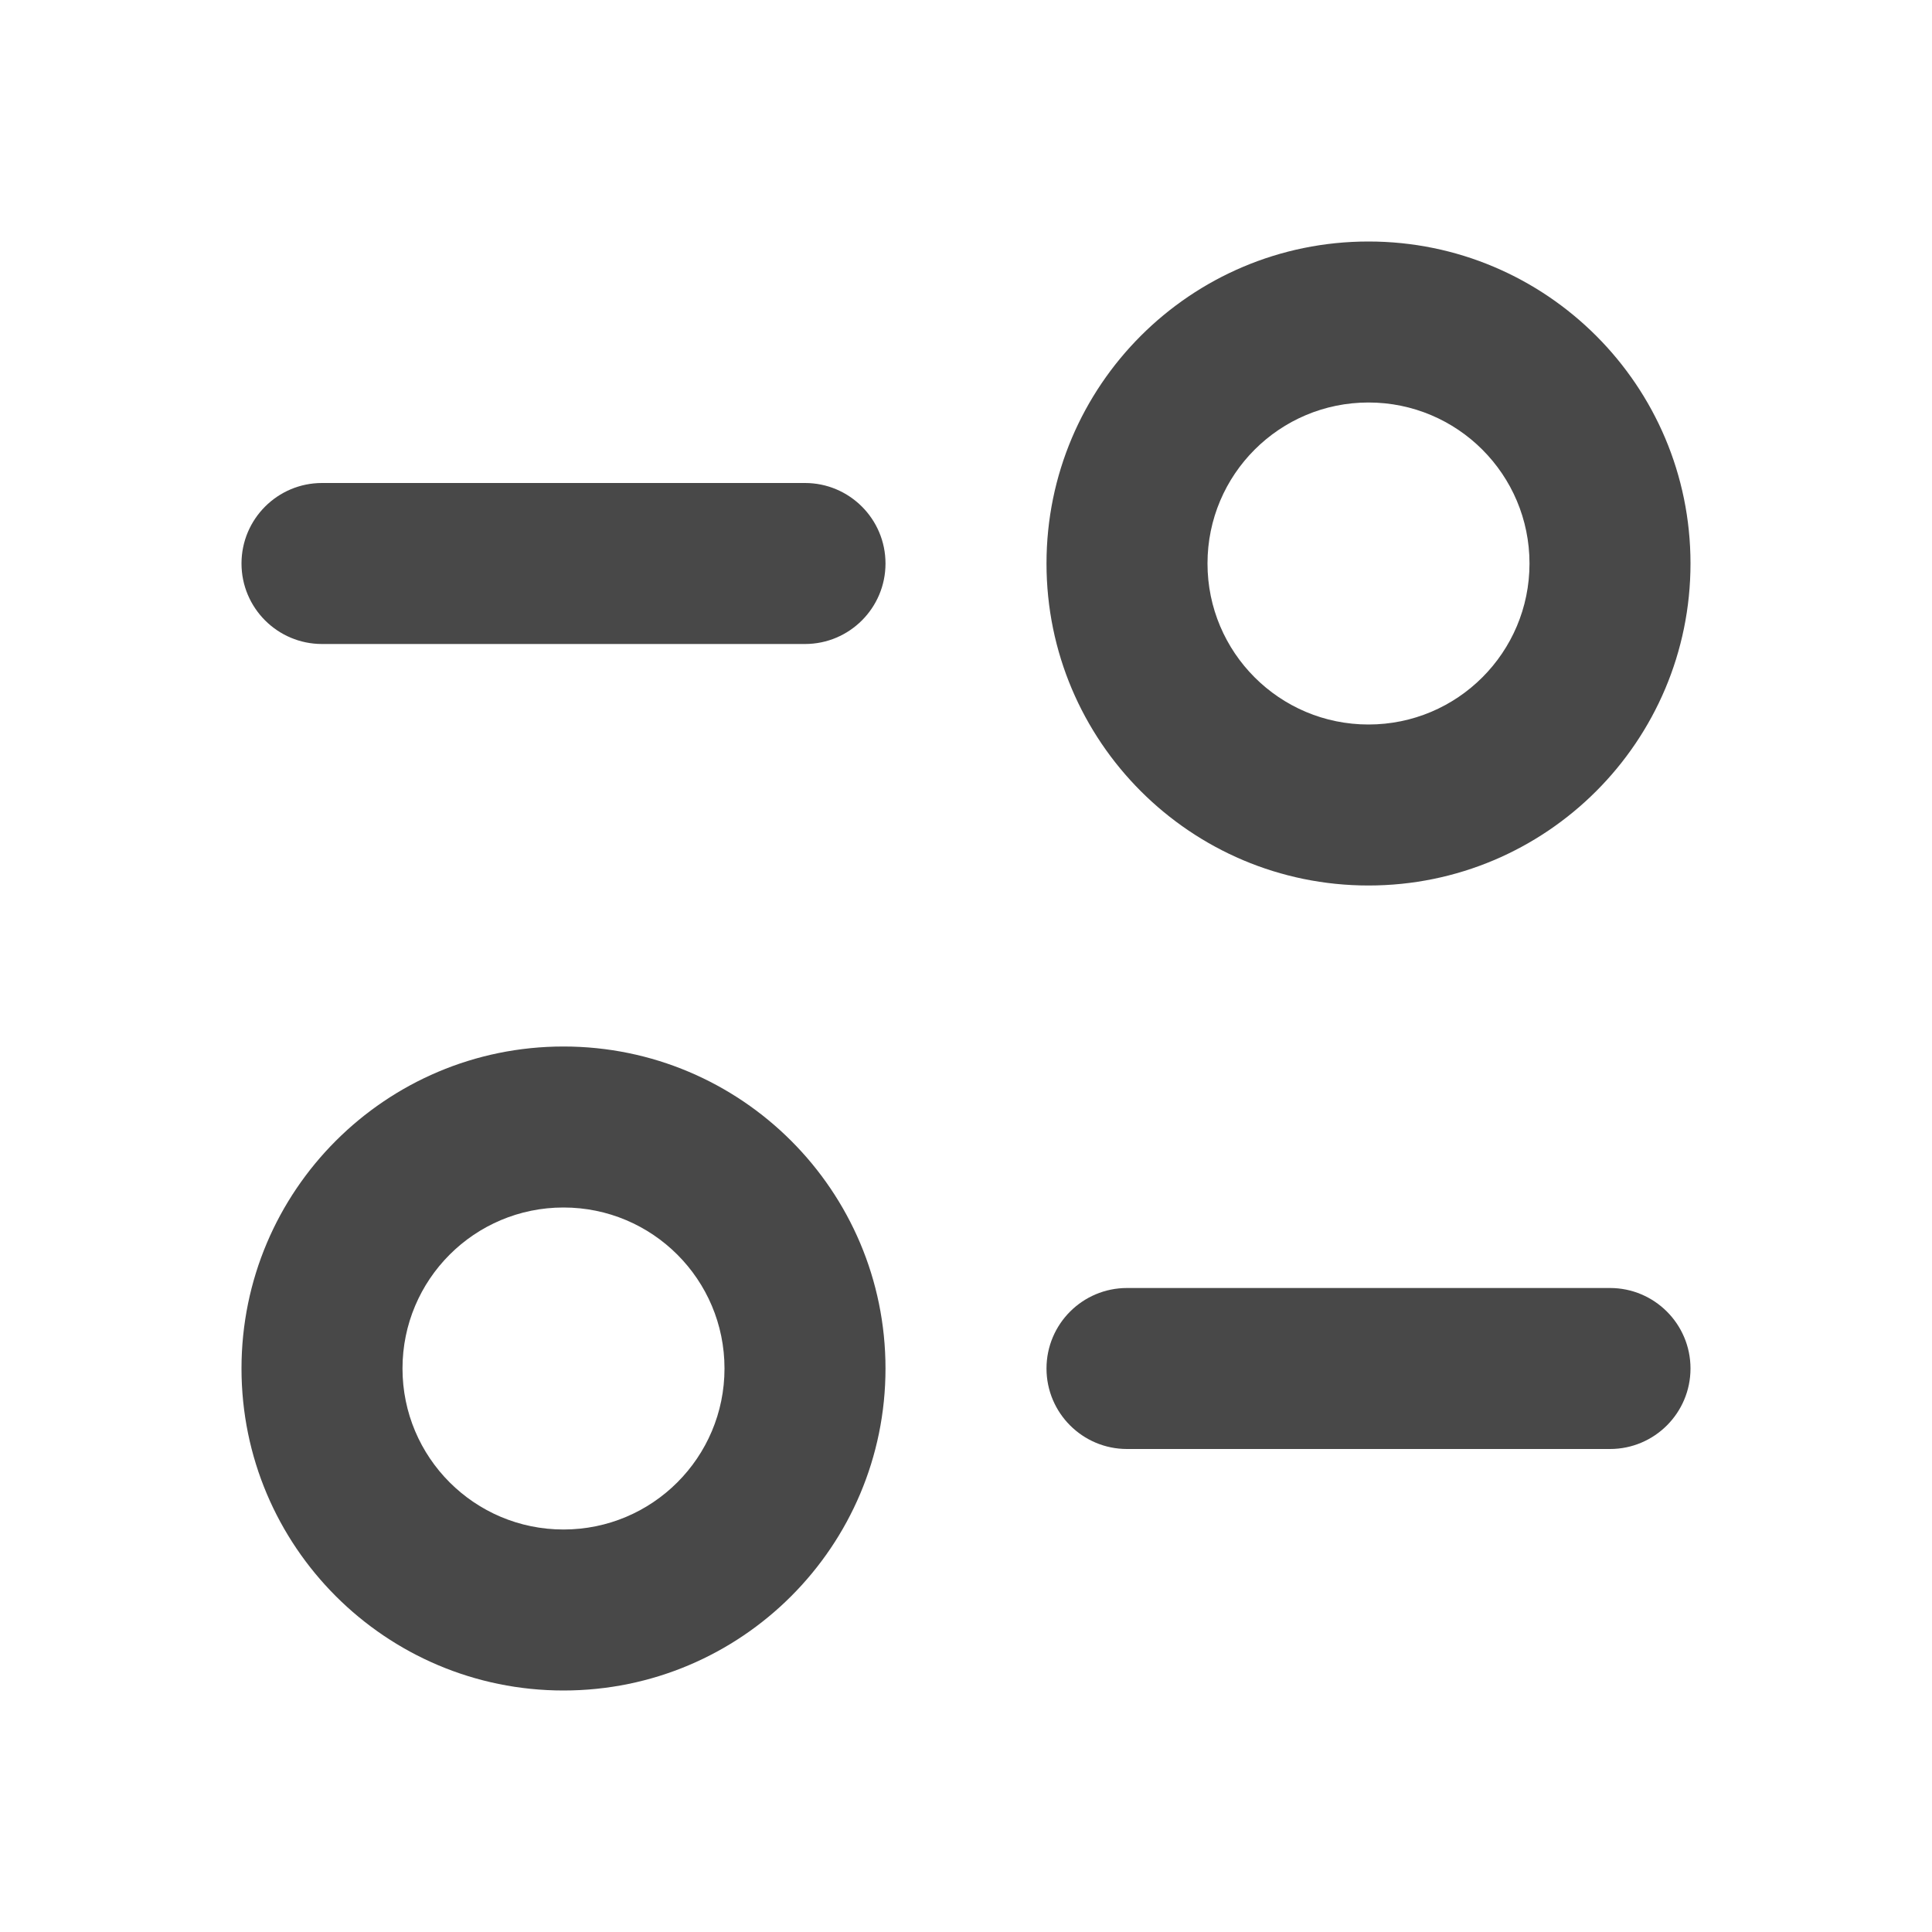
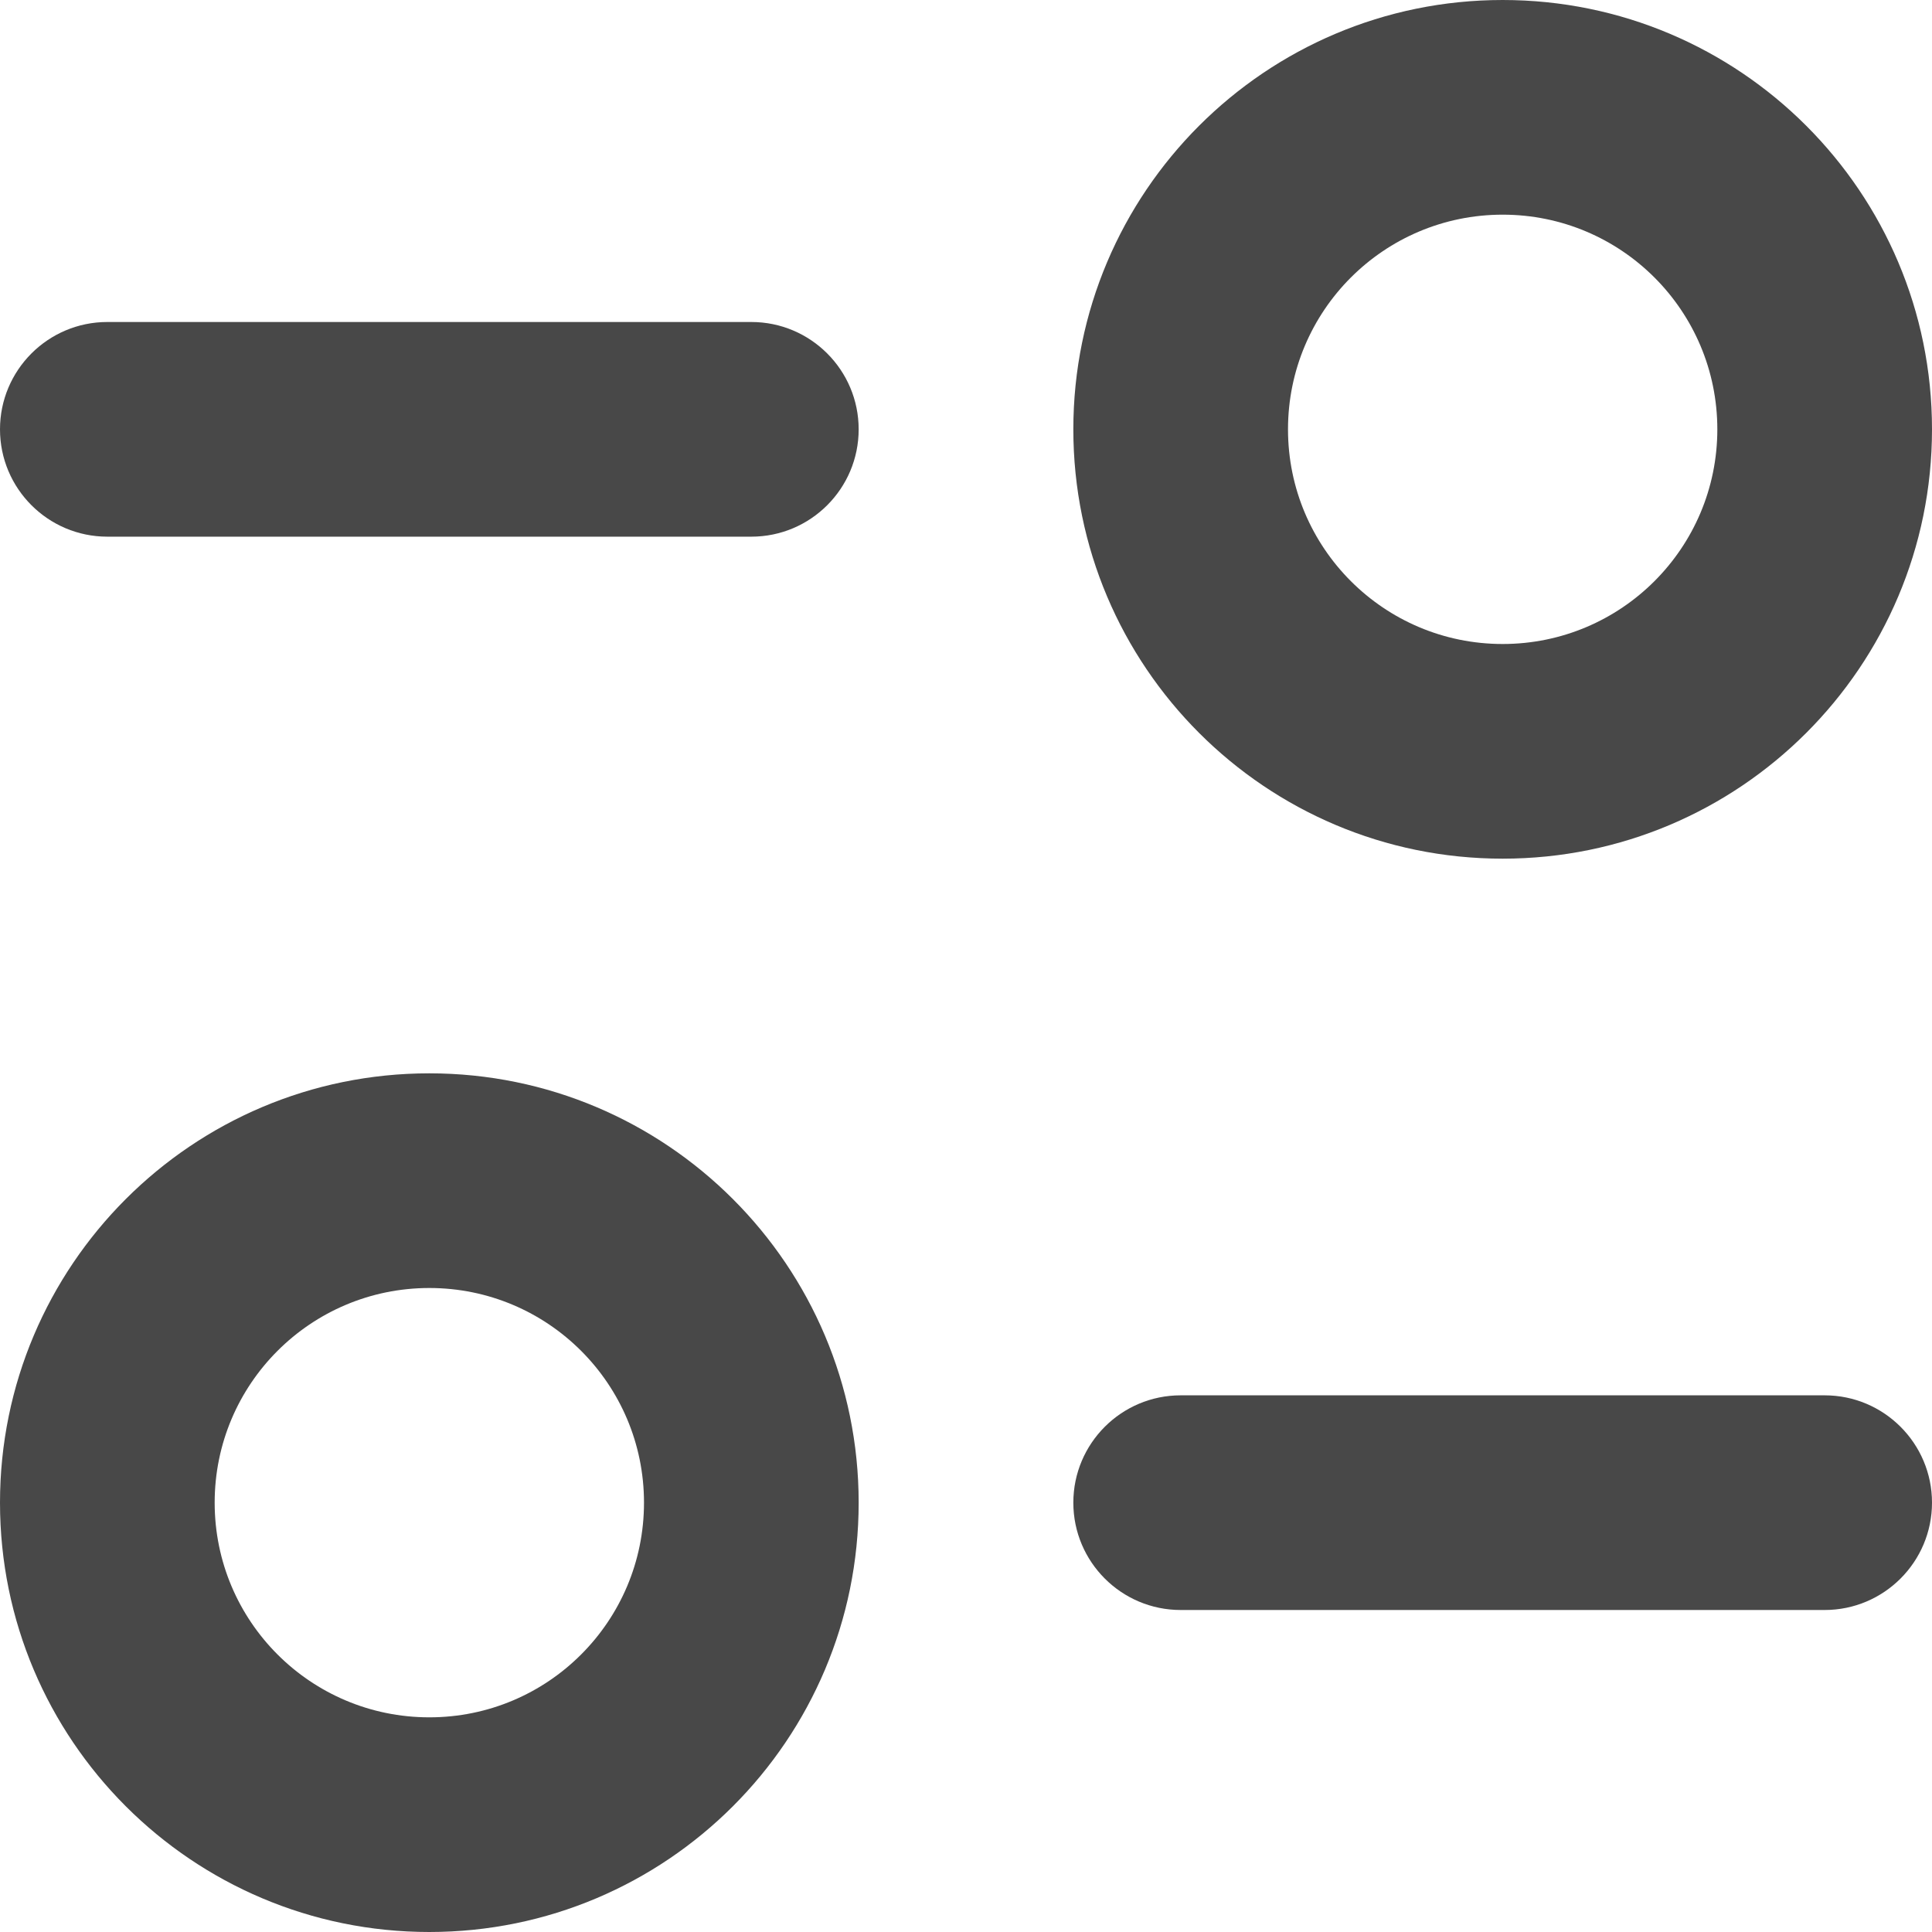
- <svg xmlns="http://www.w3.org/2000/svg" width="24" height="24" viewBox="0 0 24 24" fill="none">
-   <path fill-rule="evenodd" clip-rule="evenodd" d="M17 5C15.895 5 15 5.895 15 7C15 8.105 15.895 9 17 9C18.105 9 19 8.105 19 7C19 5.895 18.105 5 17 5ZM13 7C13 4.791 14.791 3 17 3C19.209 3 21 4.791 21 7C21 9.209 19.209 11 17 11C14.791 11 13 9.209 13 7Z" fill="#484848" />
-   <path fill-rule="evenodd" clip-rule="evenodd" d="M7 15C5.895 15 5 15.895 5 17C5 18.105 5.895 19 7 19C8.105 19 9 18.105 9 17C9 15.895 8.105 15 7 15ZM3 17C3 14.791 4.791 13 7 13C9.209 13 11 14.791 11 17C11 19.209 9.209 21 7 21C4.791 21 3 19.209 3 17Z" fill="#484848" />
-   <path fill-rule="evenodd" clip-rule="evenodd" d="M13 17C13 16.448 13.448 16 14 16H20C20.552 16 21 16.448 21 17C21 17.552 20.552 18 20 18H14C13.448 18 13 17.552 13 17Z" fill="#484848" />
-   <path fill-rule="evenodd" clip-rule="evenodd" d="M3 7C3 6.448 3.448 6 4 6H10C10.552 6 11 6.448 11 7C11 7.552 10.552 8 10 8H4C3.448 8 3 7.552 3 7Z" fill="#484848" />
+ <svg xmlns="http://www.w3.org/2000/svg" width="18" height="18" viewBox="0 0 18 18" fill="none">
+   <path fill-rule="evenodd" clip-rule="evenodd" d="M14 2C12.895 2 12 2.895 12 4C12 5.105 12.895 6 14 6C15.105 6 16 5.105 16 4C16 2.895 15.105 2 14 2ZM10 4C10 1.791 11.791 0 14 0C16.209 0 18 1.791 18 4C18 6.209 16.209 8 14 8C11.791 8 10 6.209 10 4Z" fill="#484848" />
+   <path fill-rule="evenodd" clip-rule="evenodd" d="M4 12C2.895 12 2 12.895 2 14C2 15.105 2.895 16 4 16C5.105 16 6 15.105 6 14C6 12.895 5.105 12 4 12ZM0 14C0 11.791 1.791 10 4 10C6.209 10 8 11.791 8 14C8 16.209 6.209 18 4 18C1.791 18 0 16.209 0 14Z" fill="#484848" />
+   <path fill-rule="evenodd" clip-rule="evenodd" d="M10 14C10 13.448 10.448 13 11 13H17C17.552 13 18 13.448 18 14C18 14.552 17.552 15 17 15H11C10.448 15 10 14.552 10 14Z" fill="#484848" />
+   <path fill-rule="evenodd" clip-rule="evenodd" d="M0 4C0 3.448 0.448 3 1 3H7C7.552 3 8 3.448 8 4C8 4.552 7.552 5 7 5H1C0.448 5 0 4.552 0 4Z" fill="#484848" />
</svg>
